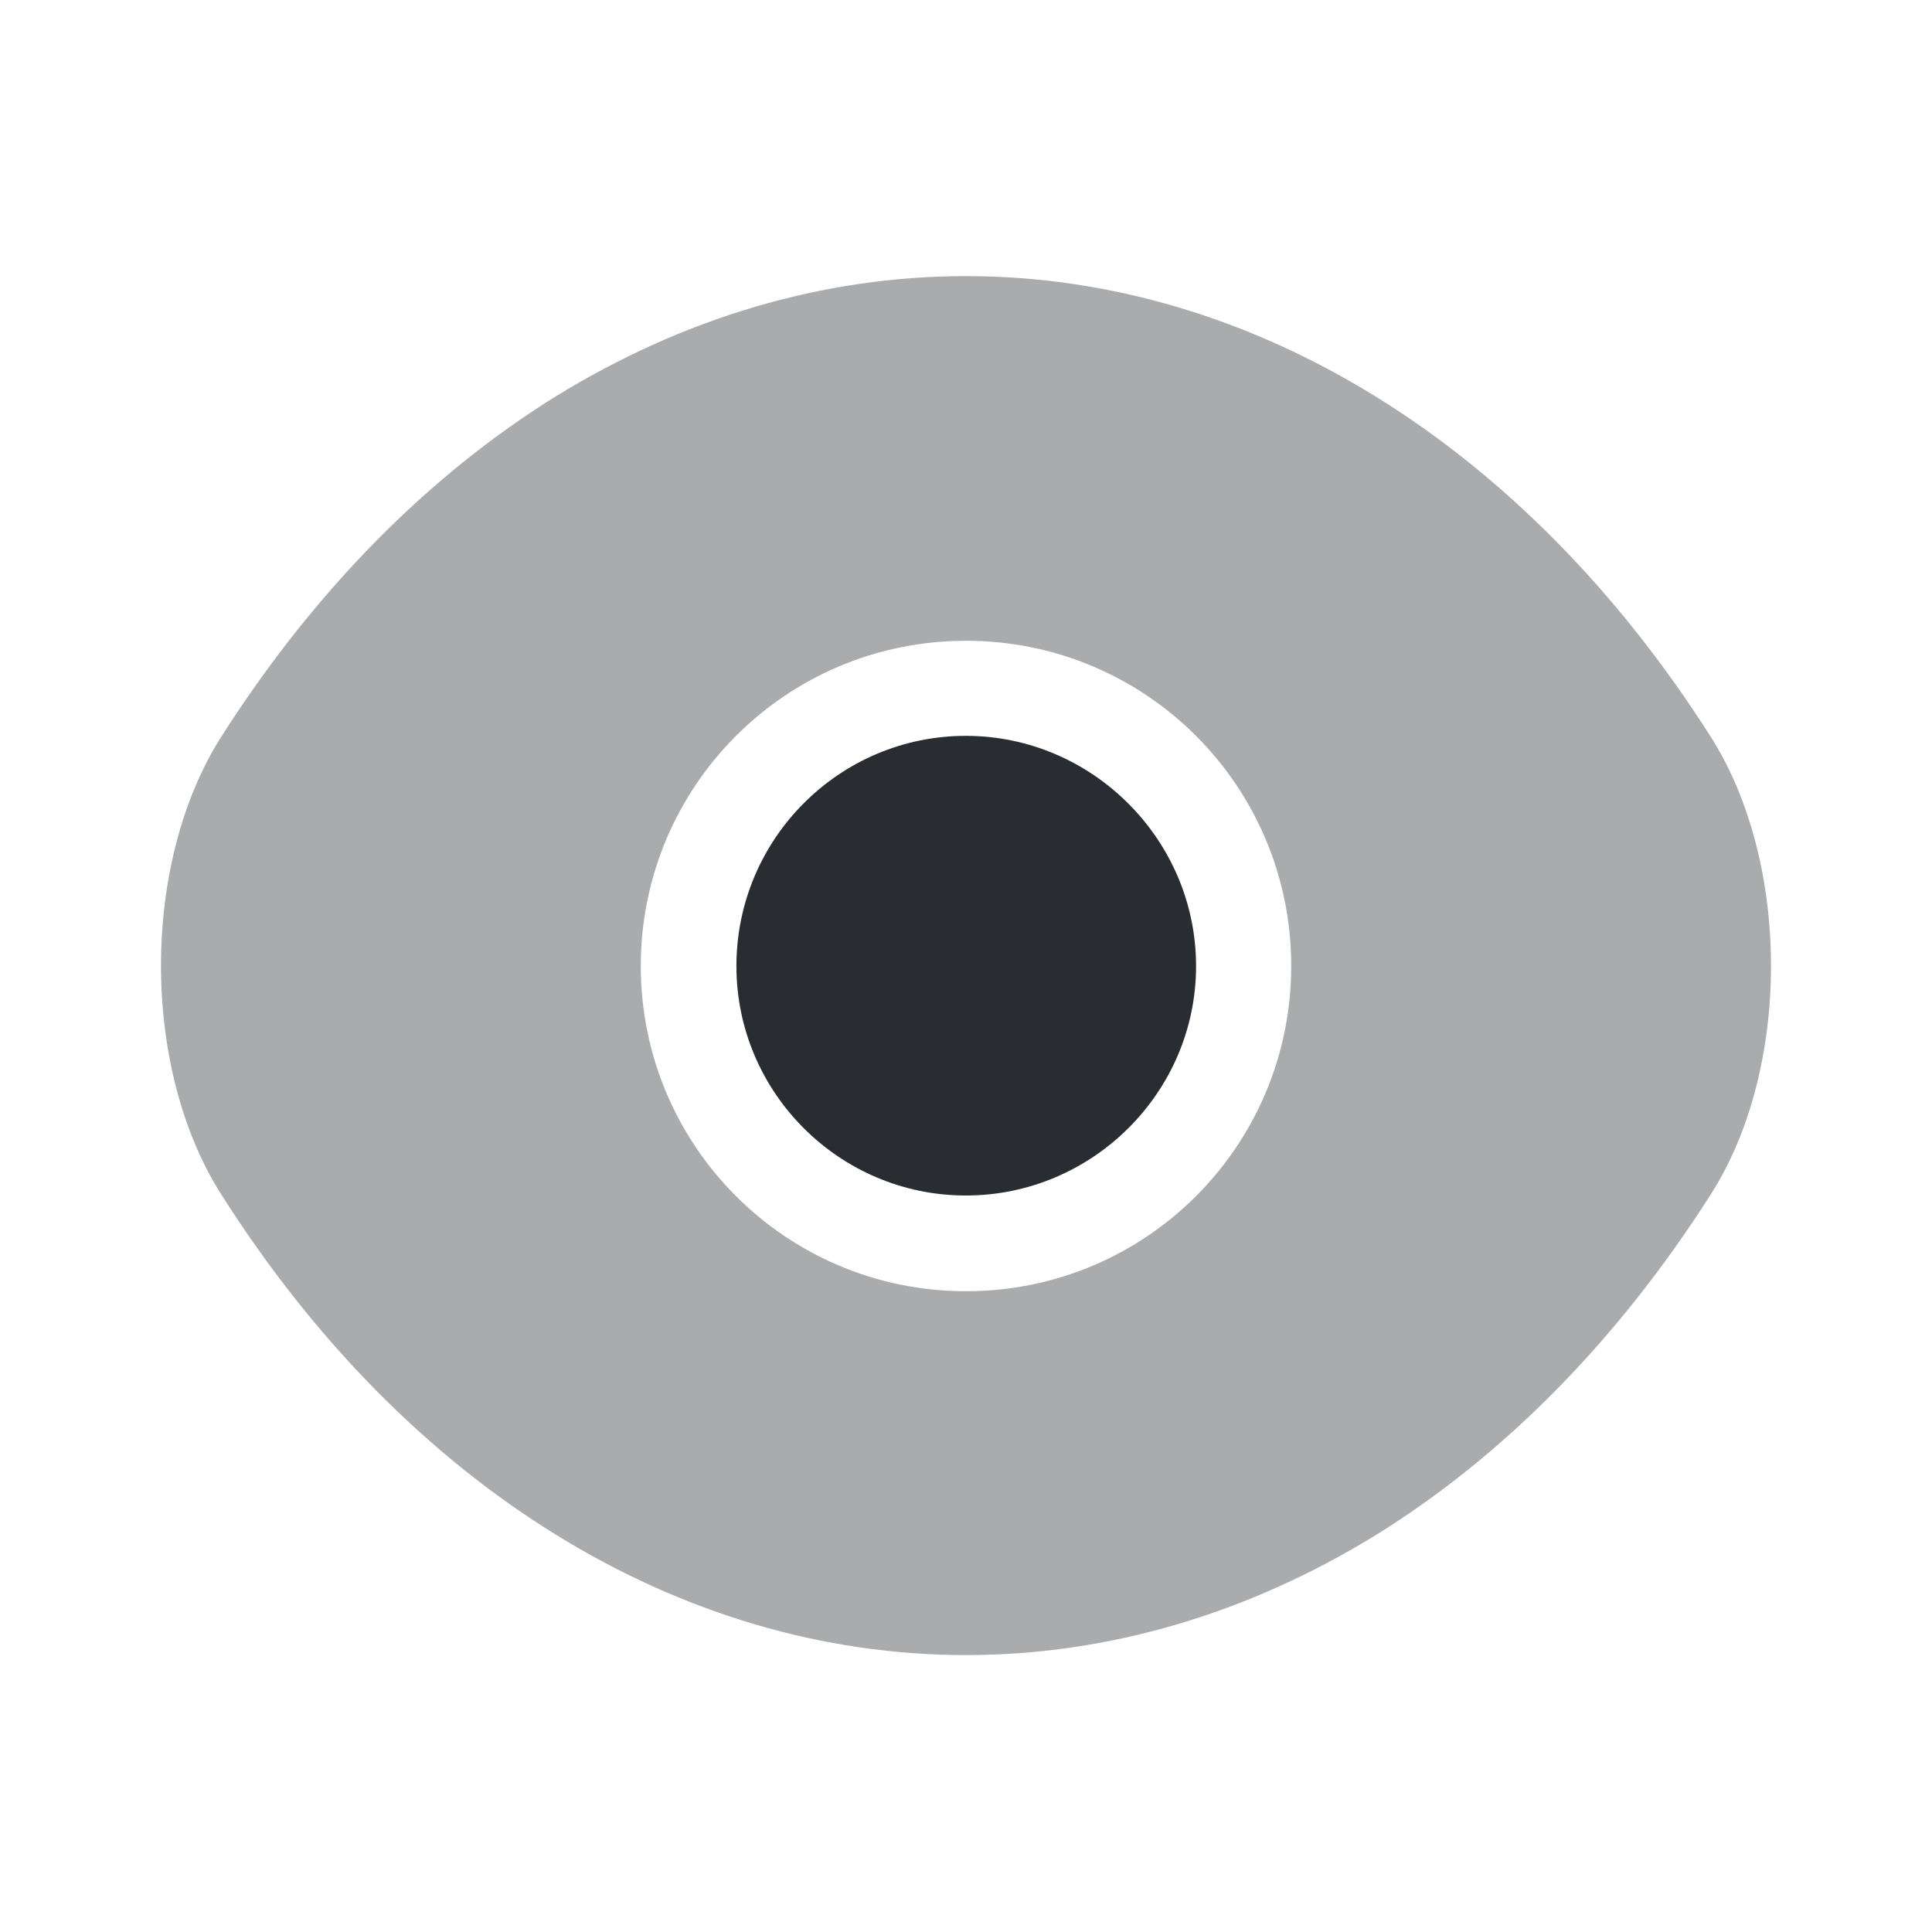
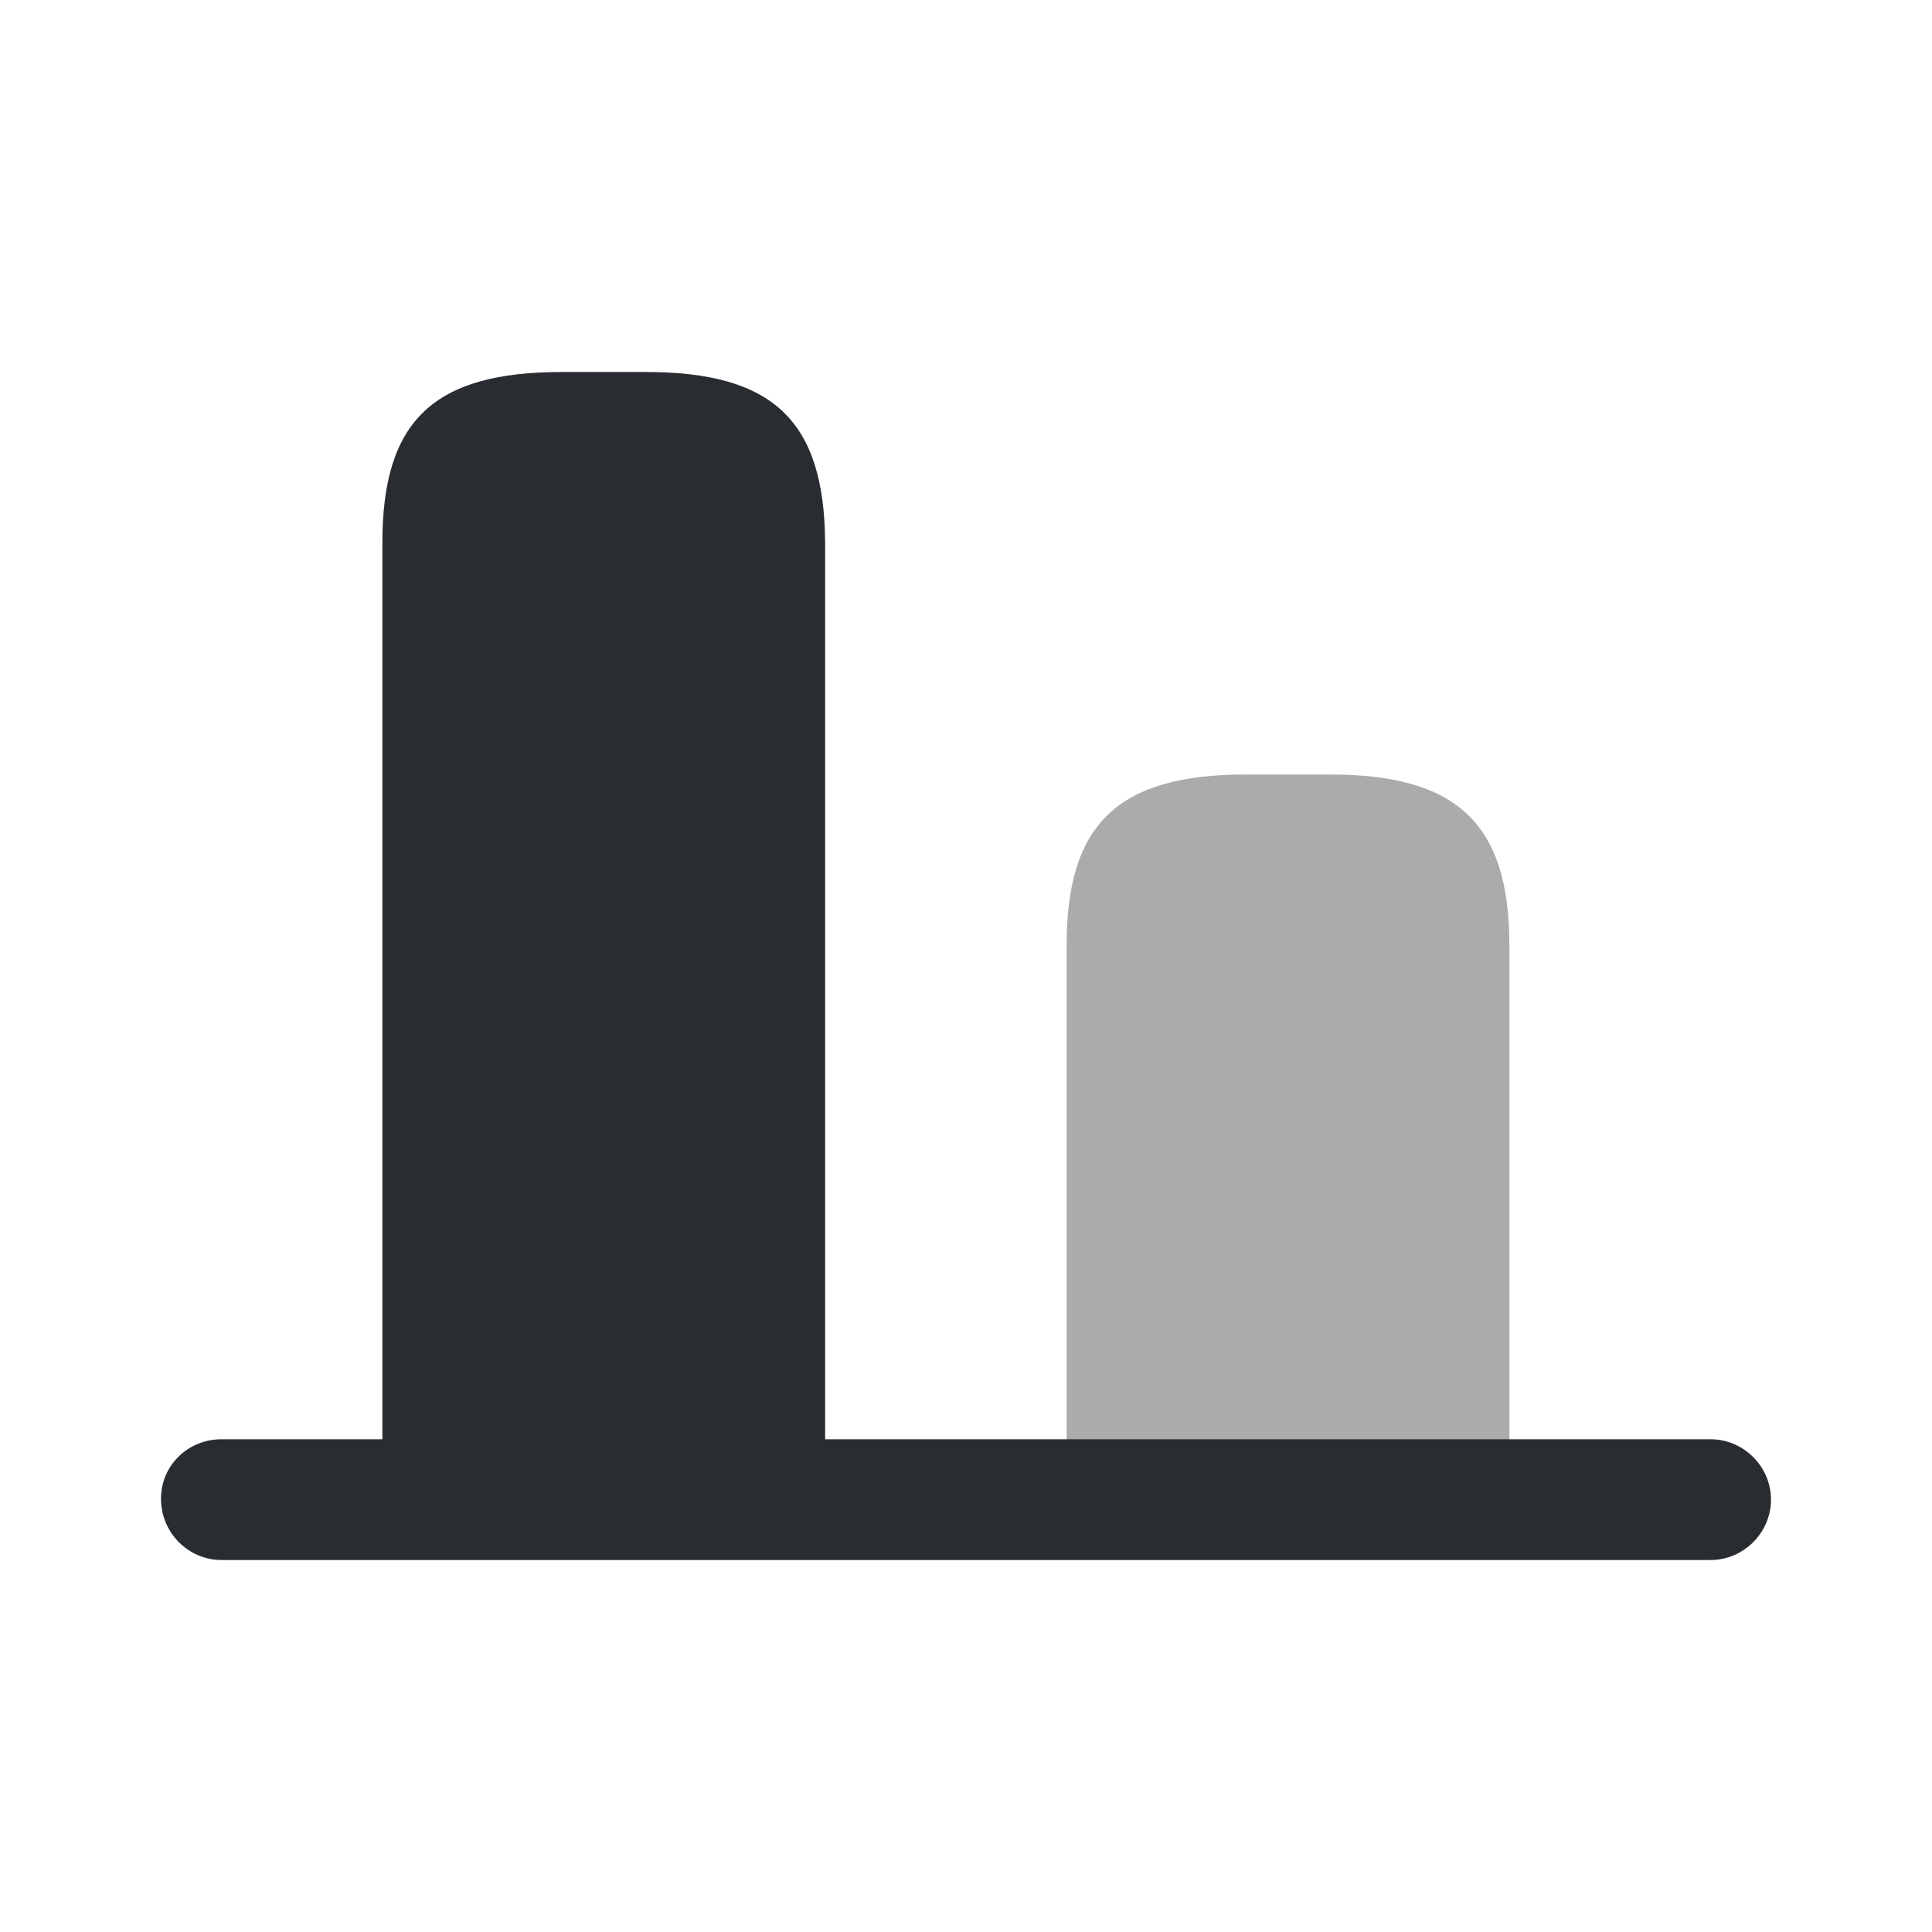
<svg xmlns="http://www.w3.org/2000/svg" width="24" height="24" viewBox="0 0 24 24" fill="none">
-   <path opacity="0.4" d="M21.25 9.15C18.94 5.52 15.56 3.43 12 3.43C10.22 3.43 8.49 3.95 6.91 4.92C5.33 5.9 3.91 7.33 2.75 9.15C1.75 10.72 1.75 13.27 2.75 14.84C5.06 18.48 8.44 20.56 12 20.56C13.78 20.56 15.51 20.04 17.09 19.07C18.67 18.09 20.09 16.66 21.25 14.84C22.25 13.28 22.25 10.72 21.25 9.15ZM12 16.04C9.76 16.04 7.96 14.23 7.96 12C7.96 9.77 9.76 7.96 12 7.96C14.24 7.96 16.04 9.77 16.04 12C16.04 14.23 14.24 16.04 12 16.04Z" fill="#292D32" />
-   <path d="M11.998 9.141C10.428 9.141 9.148 10.421 9.148 12.001C9.148 13.571 10.428 14.851 11.998 14.851C13.568 14.851 14.858 13.571 14.858 12.001C14.858 10.431 13.568 9.141 11.998 9.141Z" fill="#292D32" />
+   <path d="M8.02 4.621H6.98C5.39 4.621 4.75 5.221 4.75 6.741V18.621H10.25V6.741C10.24 5.221 9.6 4.621 8.02 4.621Z" fill="#292D32" />
+   <path opacity="0.4" d="M16.52 9.621H15.48C13.89 9.621 13.25 10.231 13.25 11.741V18.621H18.75V11.741C18.75 10.231 18.1 9.621 16.52 9.621Z" fill="#292D32" />
+   <path d="M2.75 17.879H21.25C21.66 17.879 22 18.219 22 18.629C22 19.039 21.66 19.379 21.25 19.379H2.75C2.34 19.379 2 19.039 2 18.619C2 18.199 2.34 17.879 2.75 17.879Z" fill="#292D32" />
</svg>
